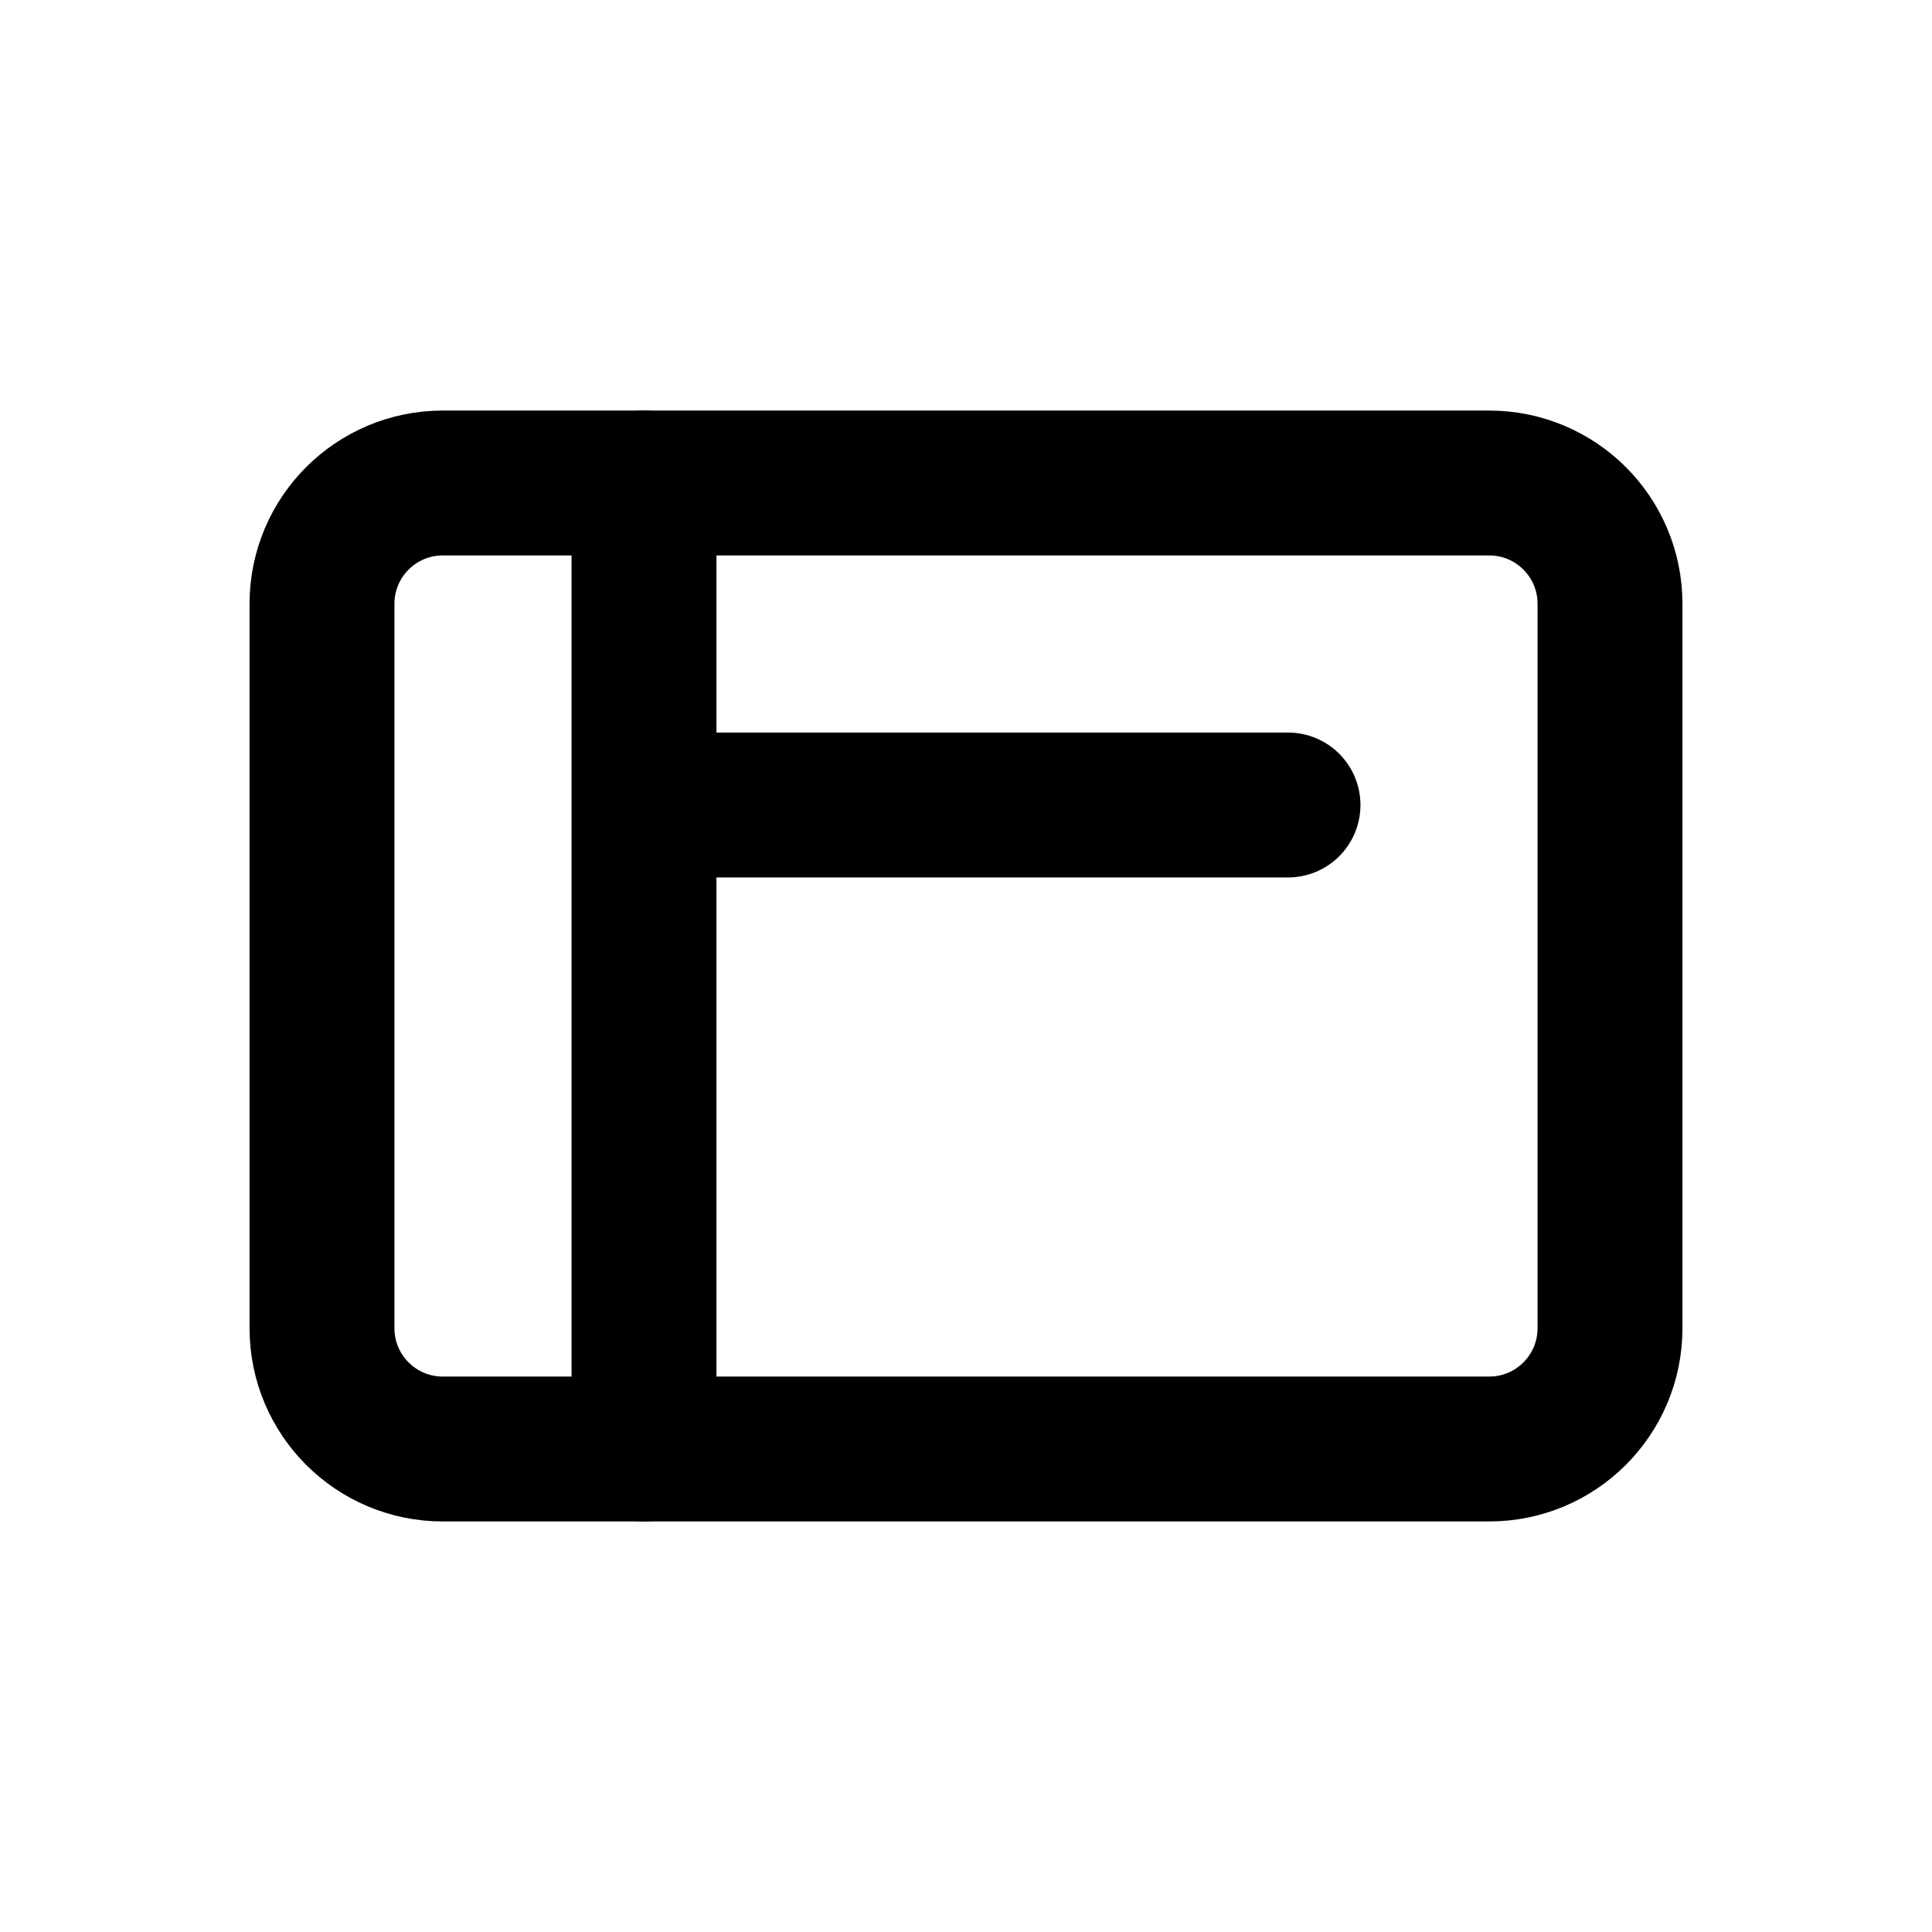
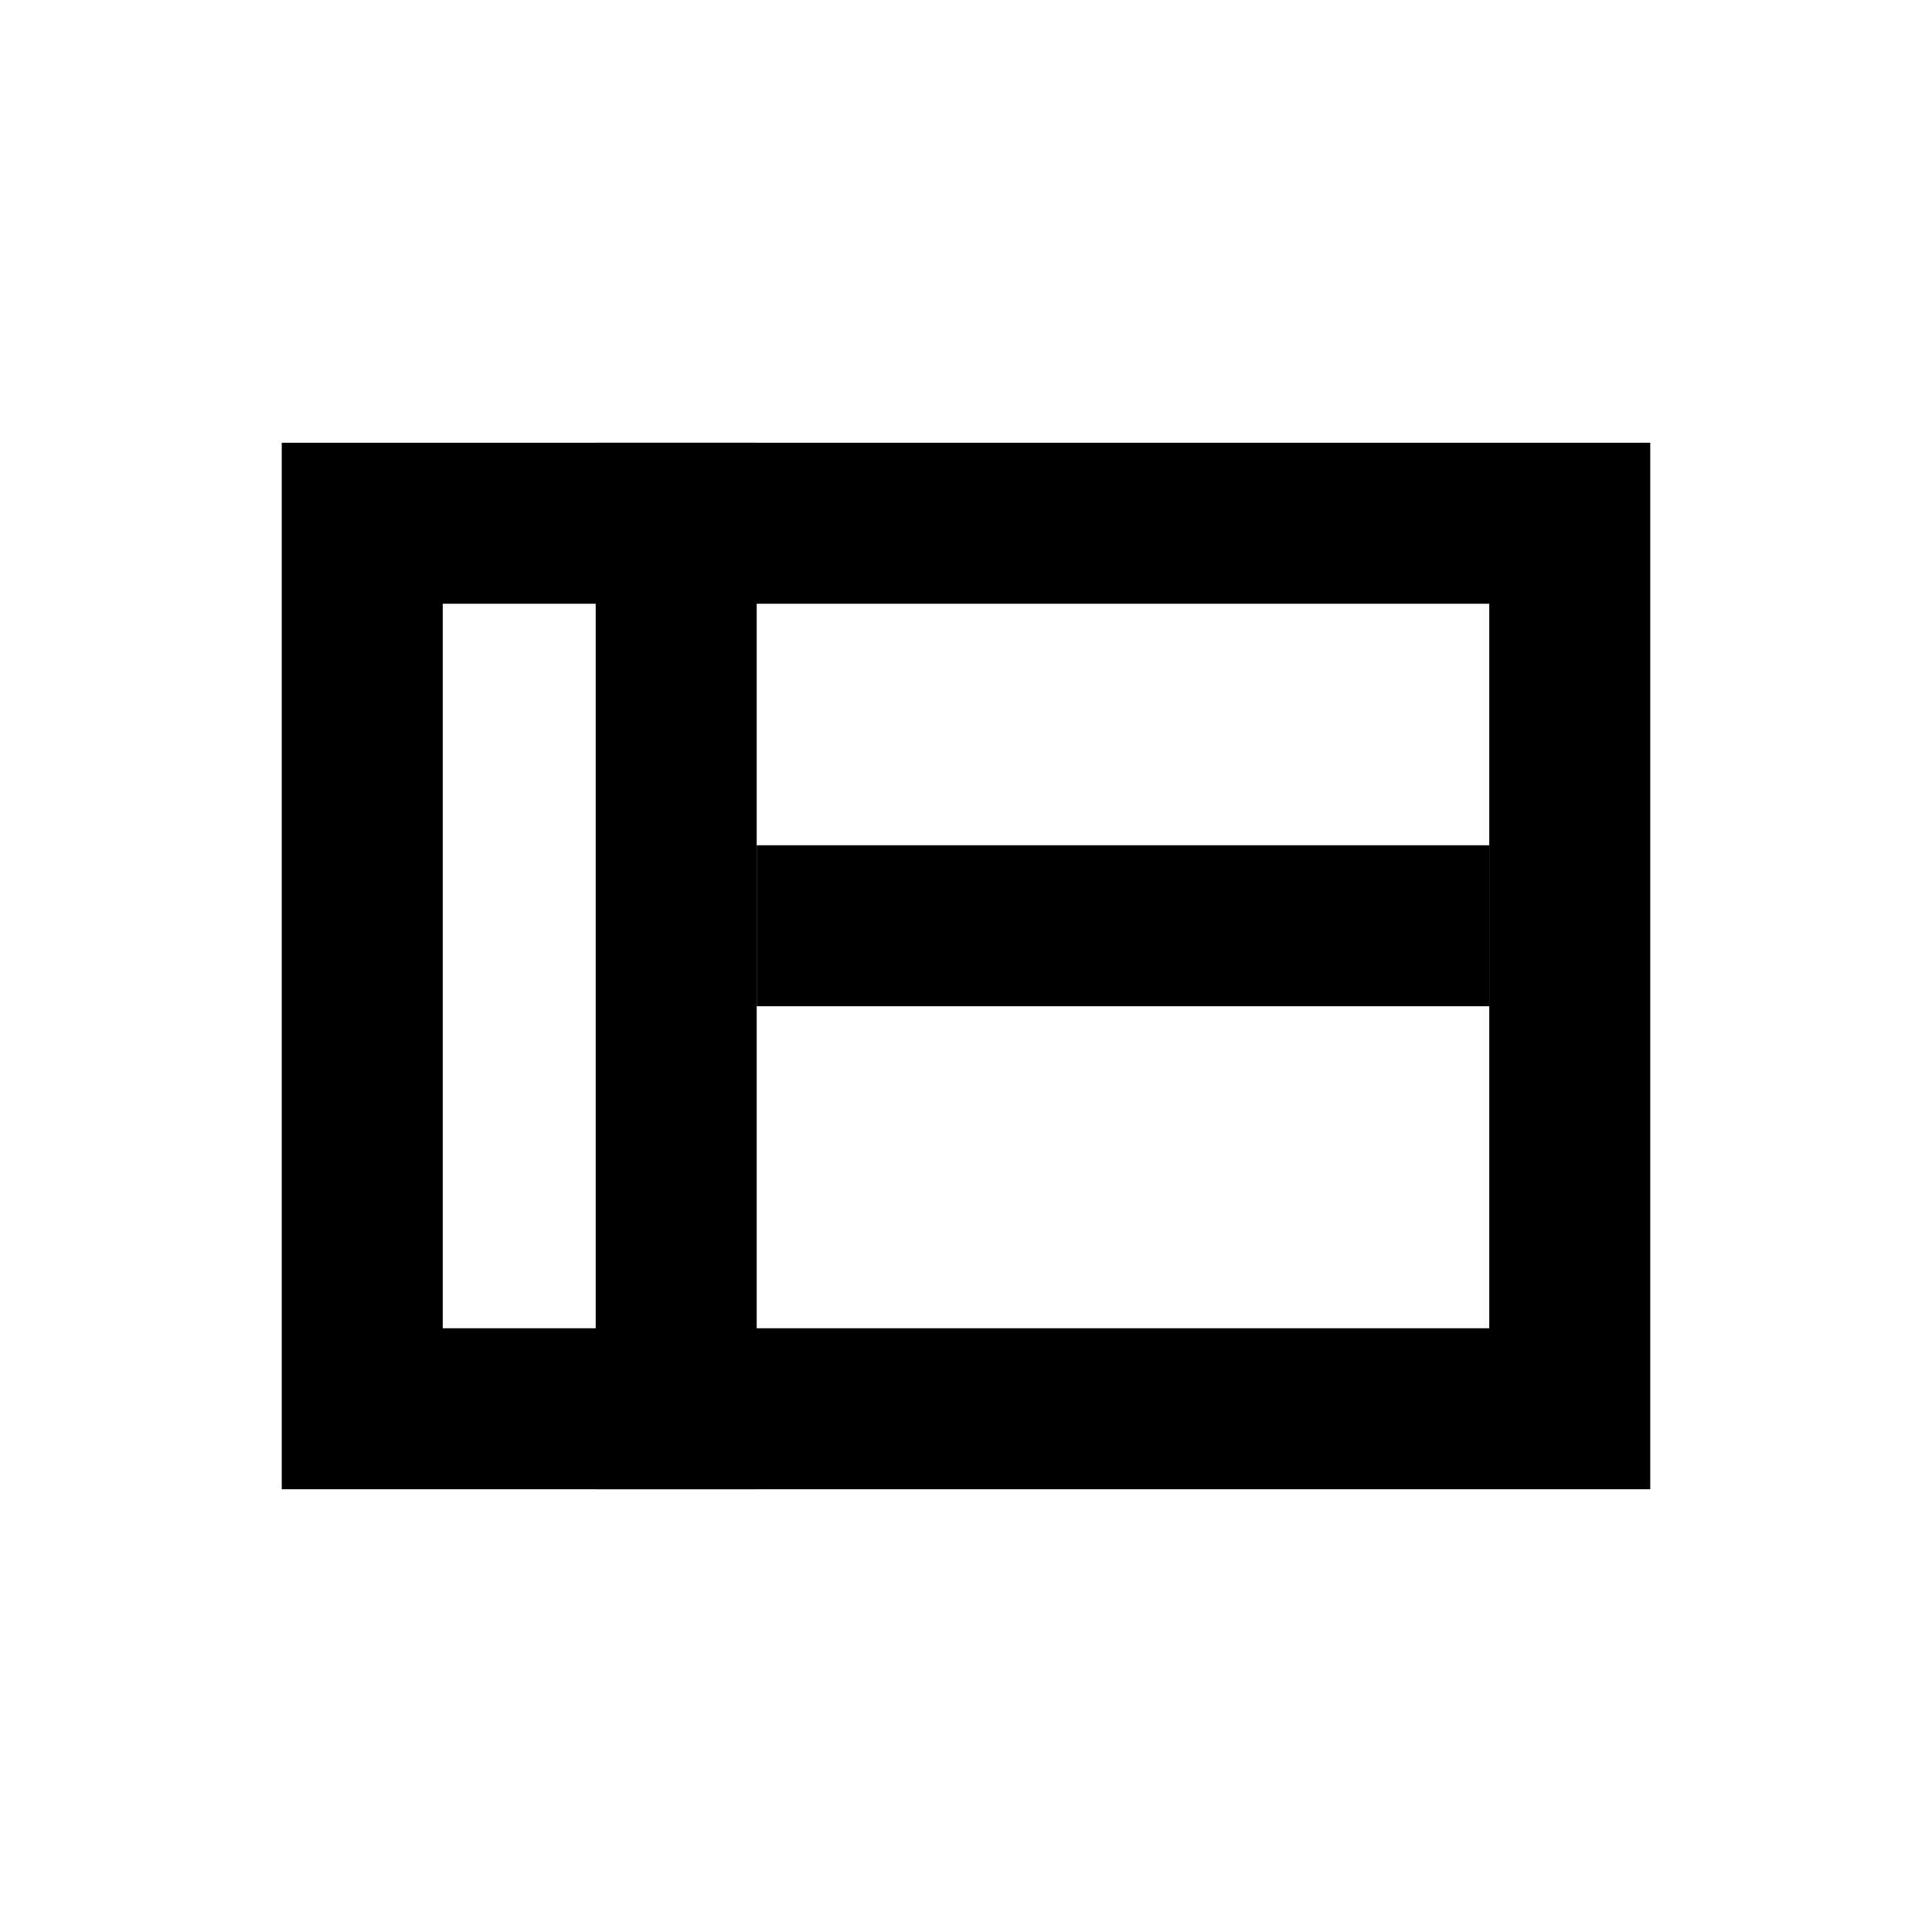
- <svg xmlns="http://www.w3.org/2000/svg" viewBox="0 0 24 24" width="24" height="24" fill="none" stroke="#000" stroke-width="1.8" stroke-linecap="round" stroke-linejoin="round">
-   <rect x="4" y="6" width="16" height="12" rx="1.5" />
-   <path d="M8 6v12M8 10h8" />
+ <svg xmlns="http://www.w3.org/2000/svg" viewBox="0 0 24 24" width="24" height="24" fill="#000">
+   <path fill-rule="evenodd" d="M3.5 5.5h17v13h-17V5.5Zm2 2v9h13v-9h-13Z" />
+   <path d="M7.4 5.5h2v13h-2Z" />
+   <path d="M9.4 10.5h9.1v2H9.4Z" />
</svg>
